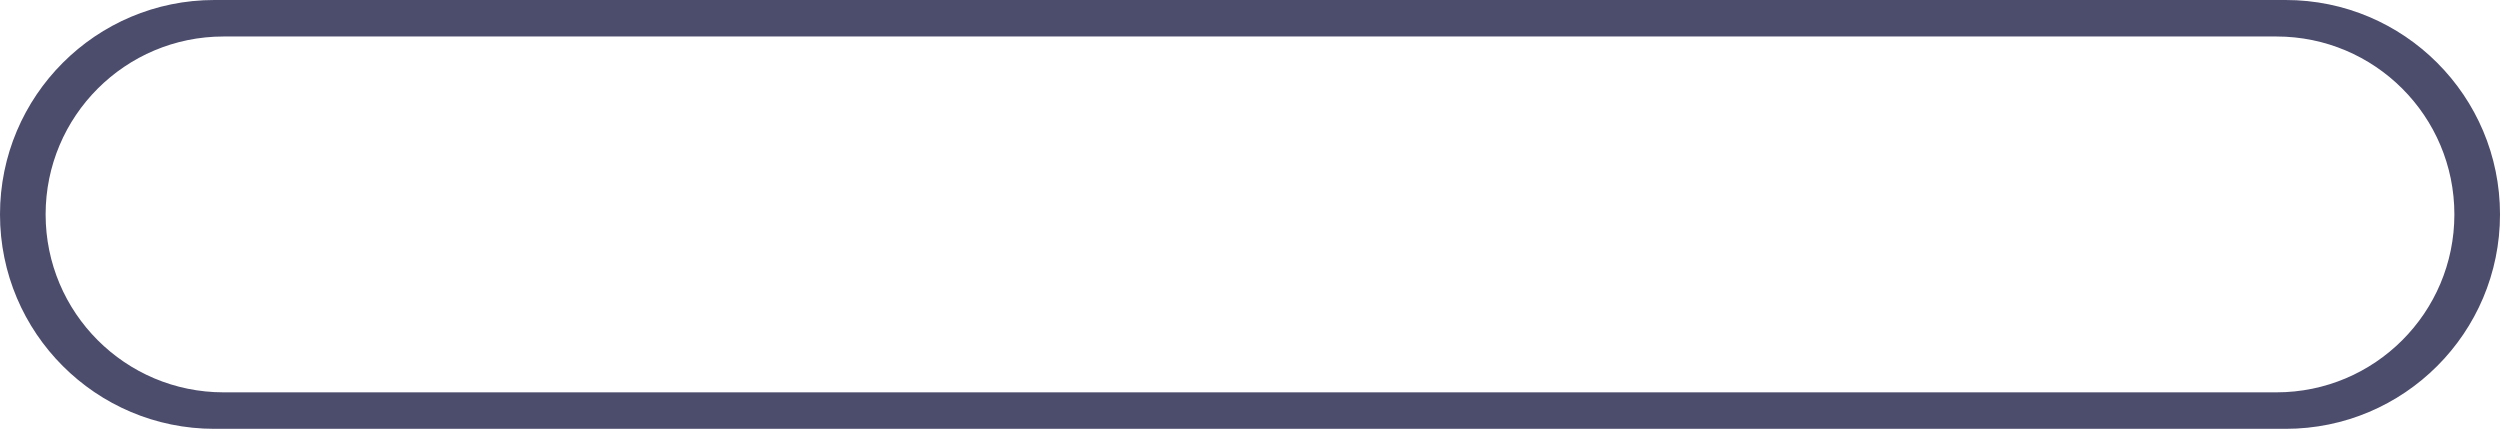
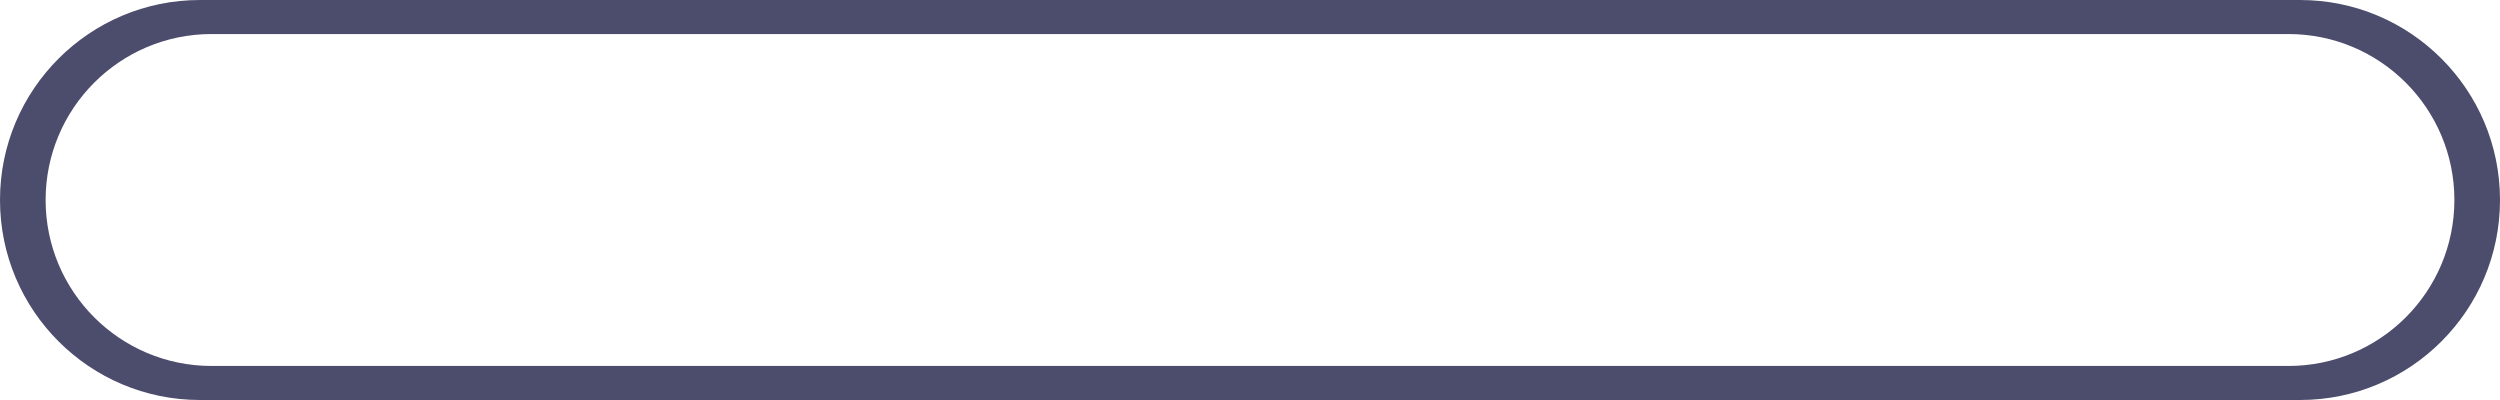
- <svg xmlns="http://www.w3.org/2000/svg" width="274" height="47" viewBox="0 0 274 47" fill="none">
-   <path fill-rule="evenodd" clip-rule="evenodd" d="M23.5 0C10.521 0 0 10.521 0 23.5C0 36.479 10.521 47 23.5 47H250.5C263.479 47 274 36.479 274 23.5C274 10.521 263.479 0 250.5 0H23.5ZM24.5 4C13.73 4 5 12.73 5 23.5C5 34.27 13.73 43 24.5 43H249.5C260.27 43 269 34.27 269 23.5C269 12.73 260.27 4 249.5 4H24.5Z" fill="#4C4C6D" />
+ <svg xmlns="http://www.w3.org/2000/svg" width="250" height="40" viewBox="0 0 250 40" fill="none">
+   <path fill-rule="evenodd" clip-rule="evenodd" d="M20 0C8.954 0 0 8.954 0 20C0 31.046 8.954 40 20 40H230C241.046 40 250 31.046 250 20C250 8.954 241.046 0 230 0H20ZM21.158 3.404C11.992 3.404 4.562 10.834 4.562 20C4.562 29.166 11.992 36.596 21.158 36.596H228.842C238.008 36.596 245.438 29.166 245.438 20C245.438 10.834 238.008 3.404 228.842 3.404H21.158Z" fill="#4C4C6D" />
</svg>
